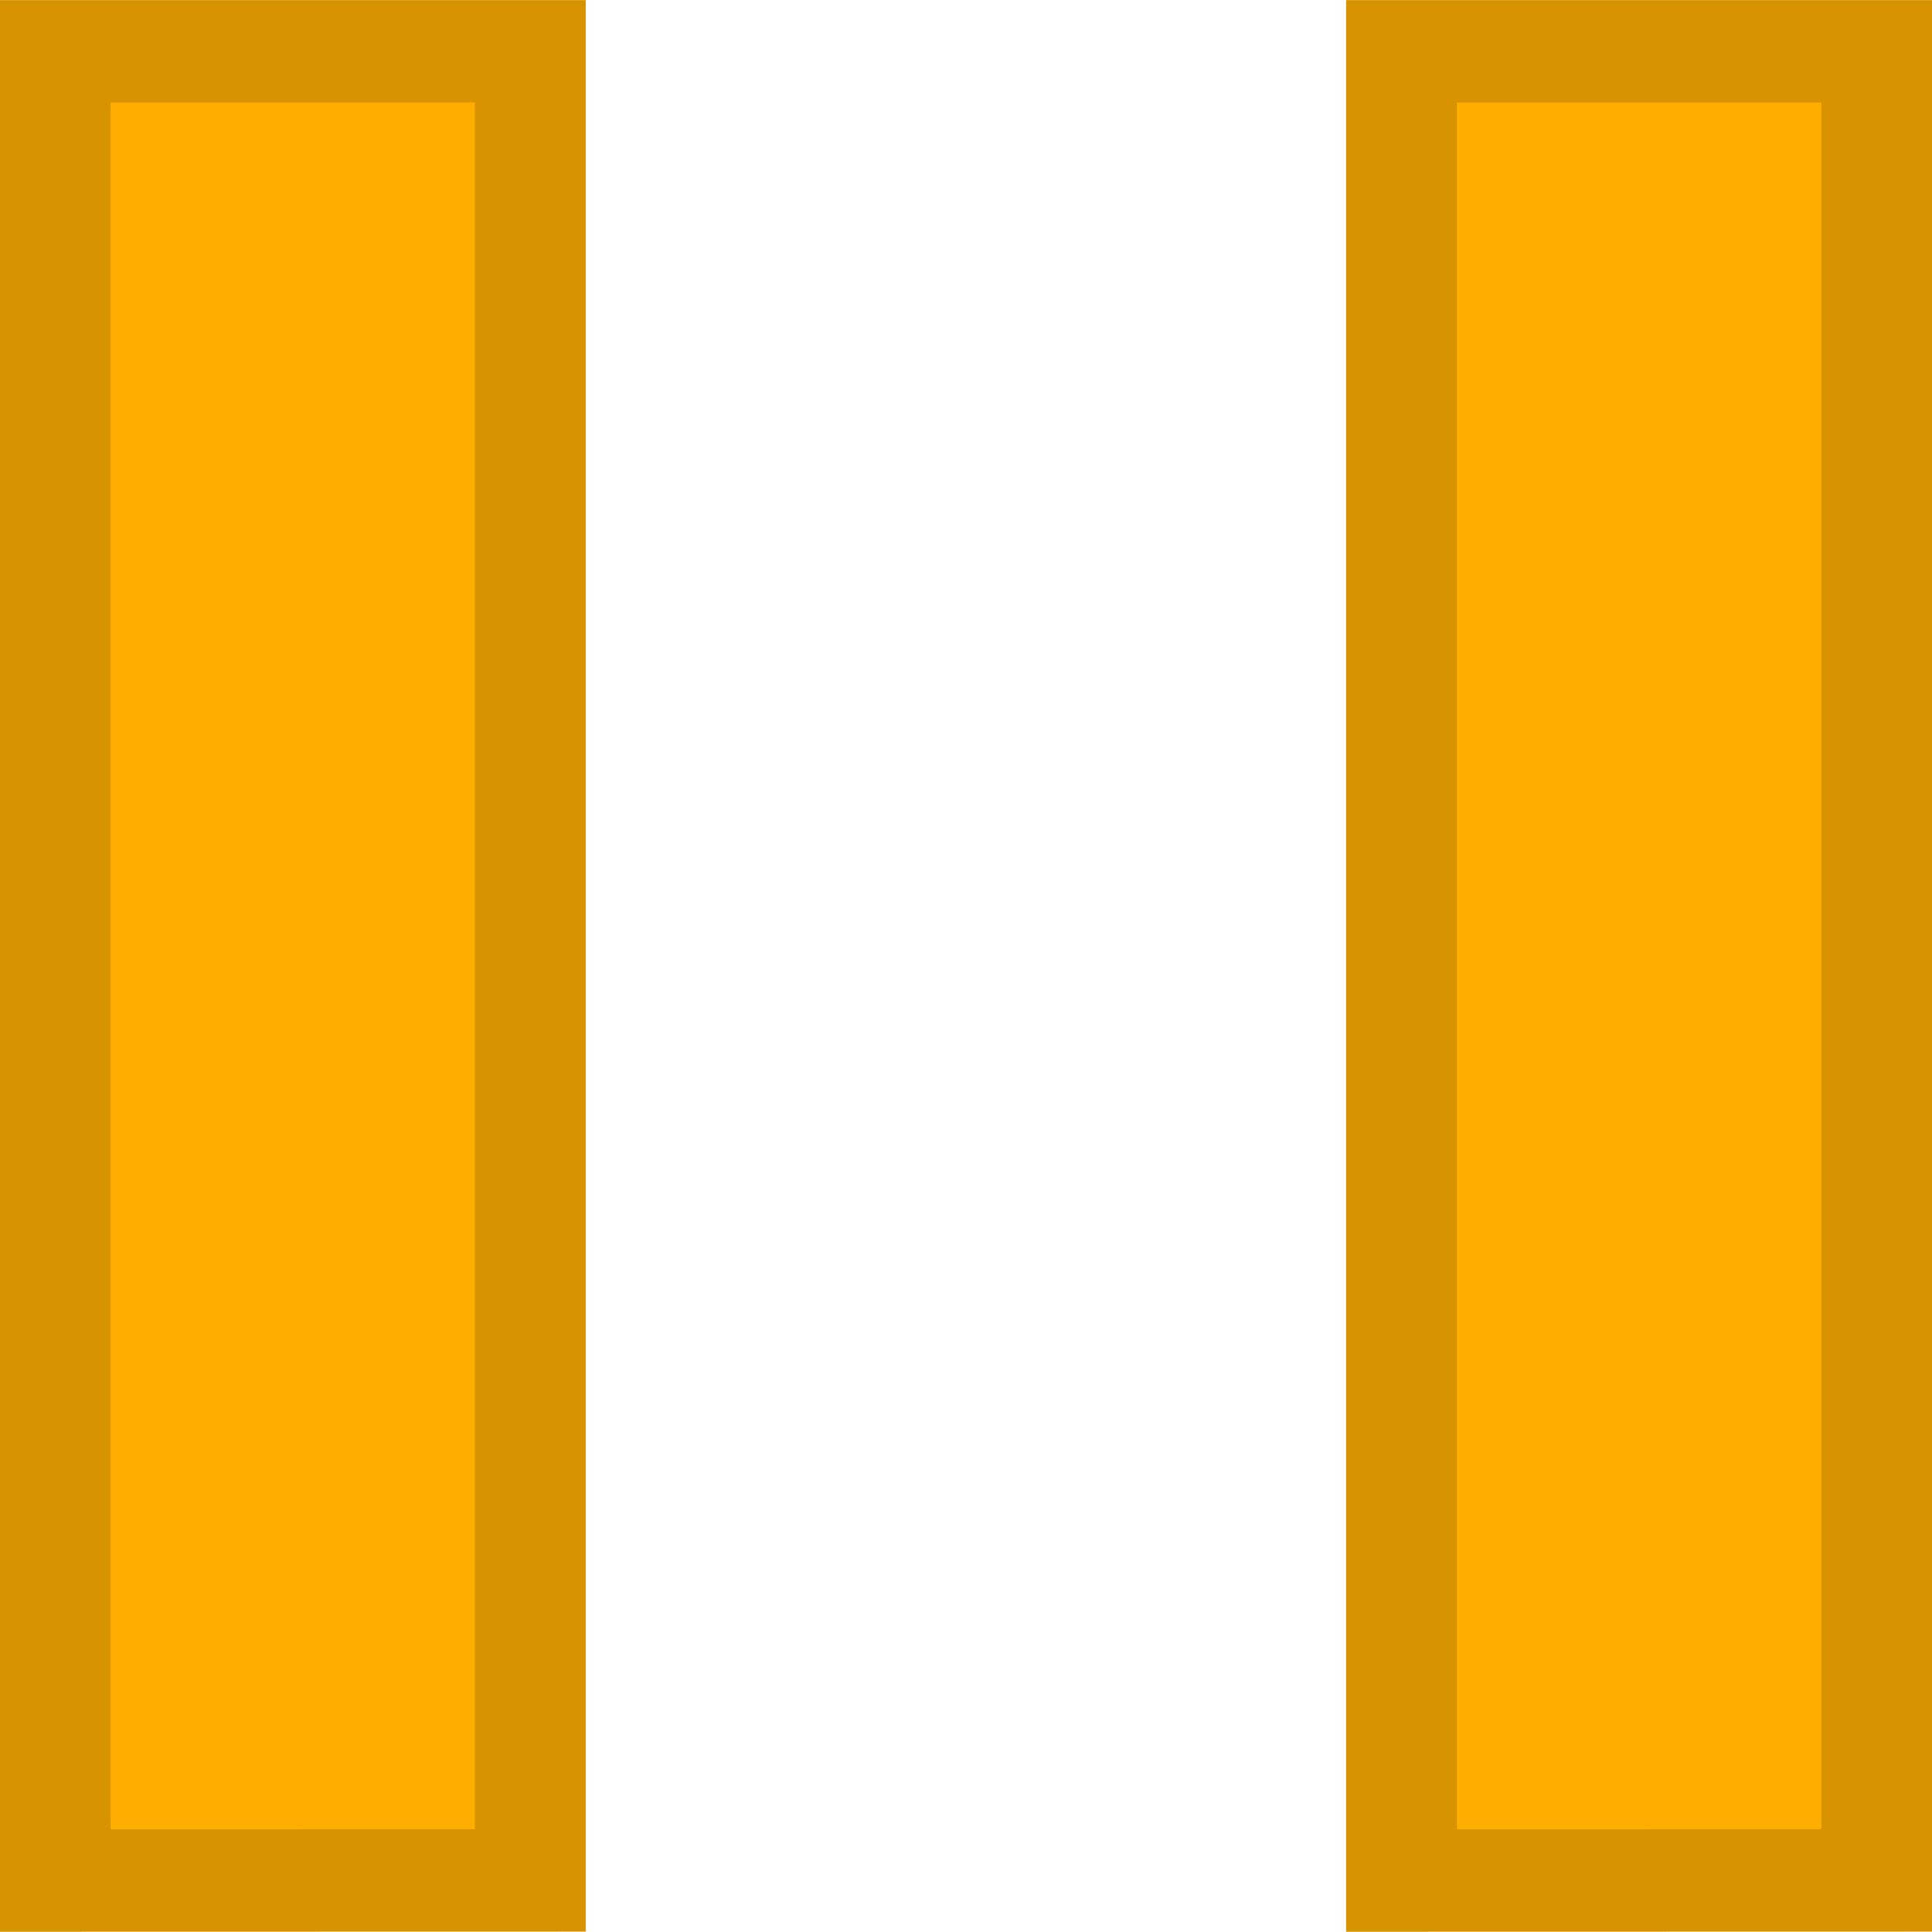
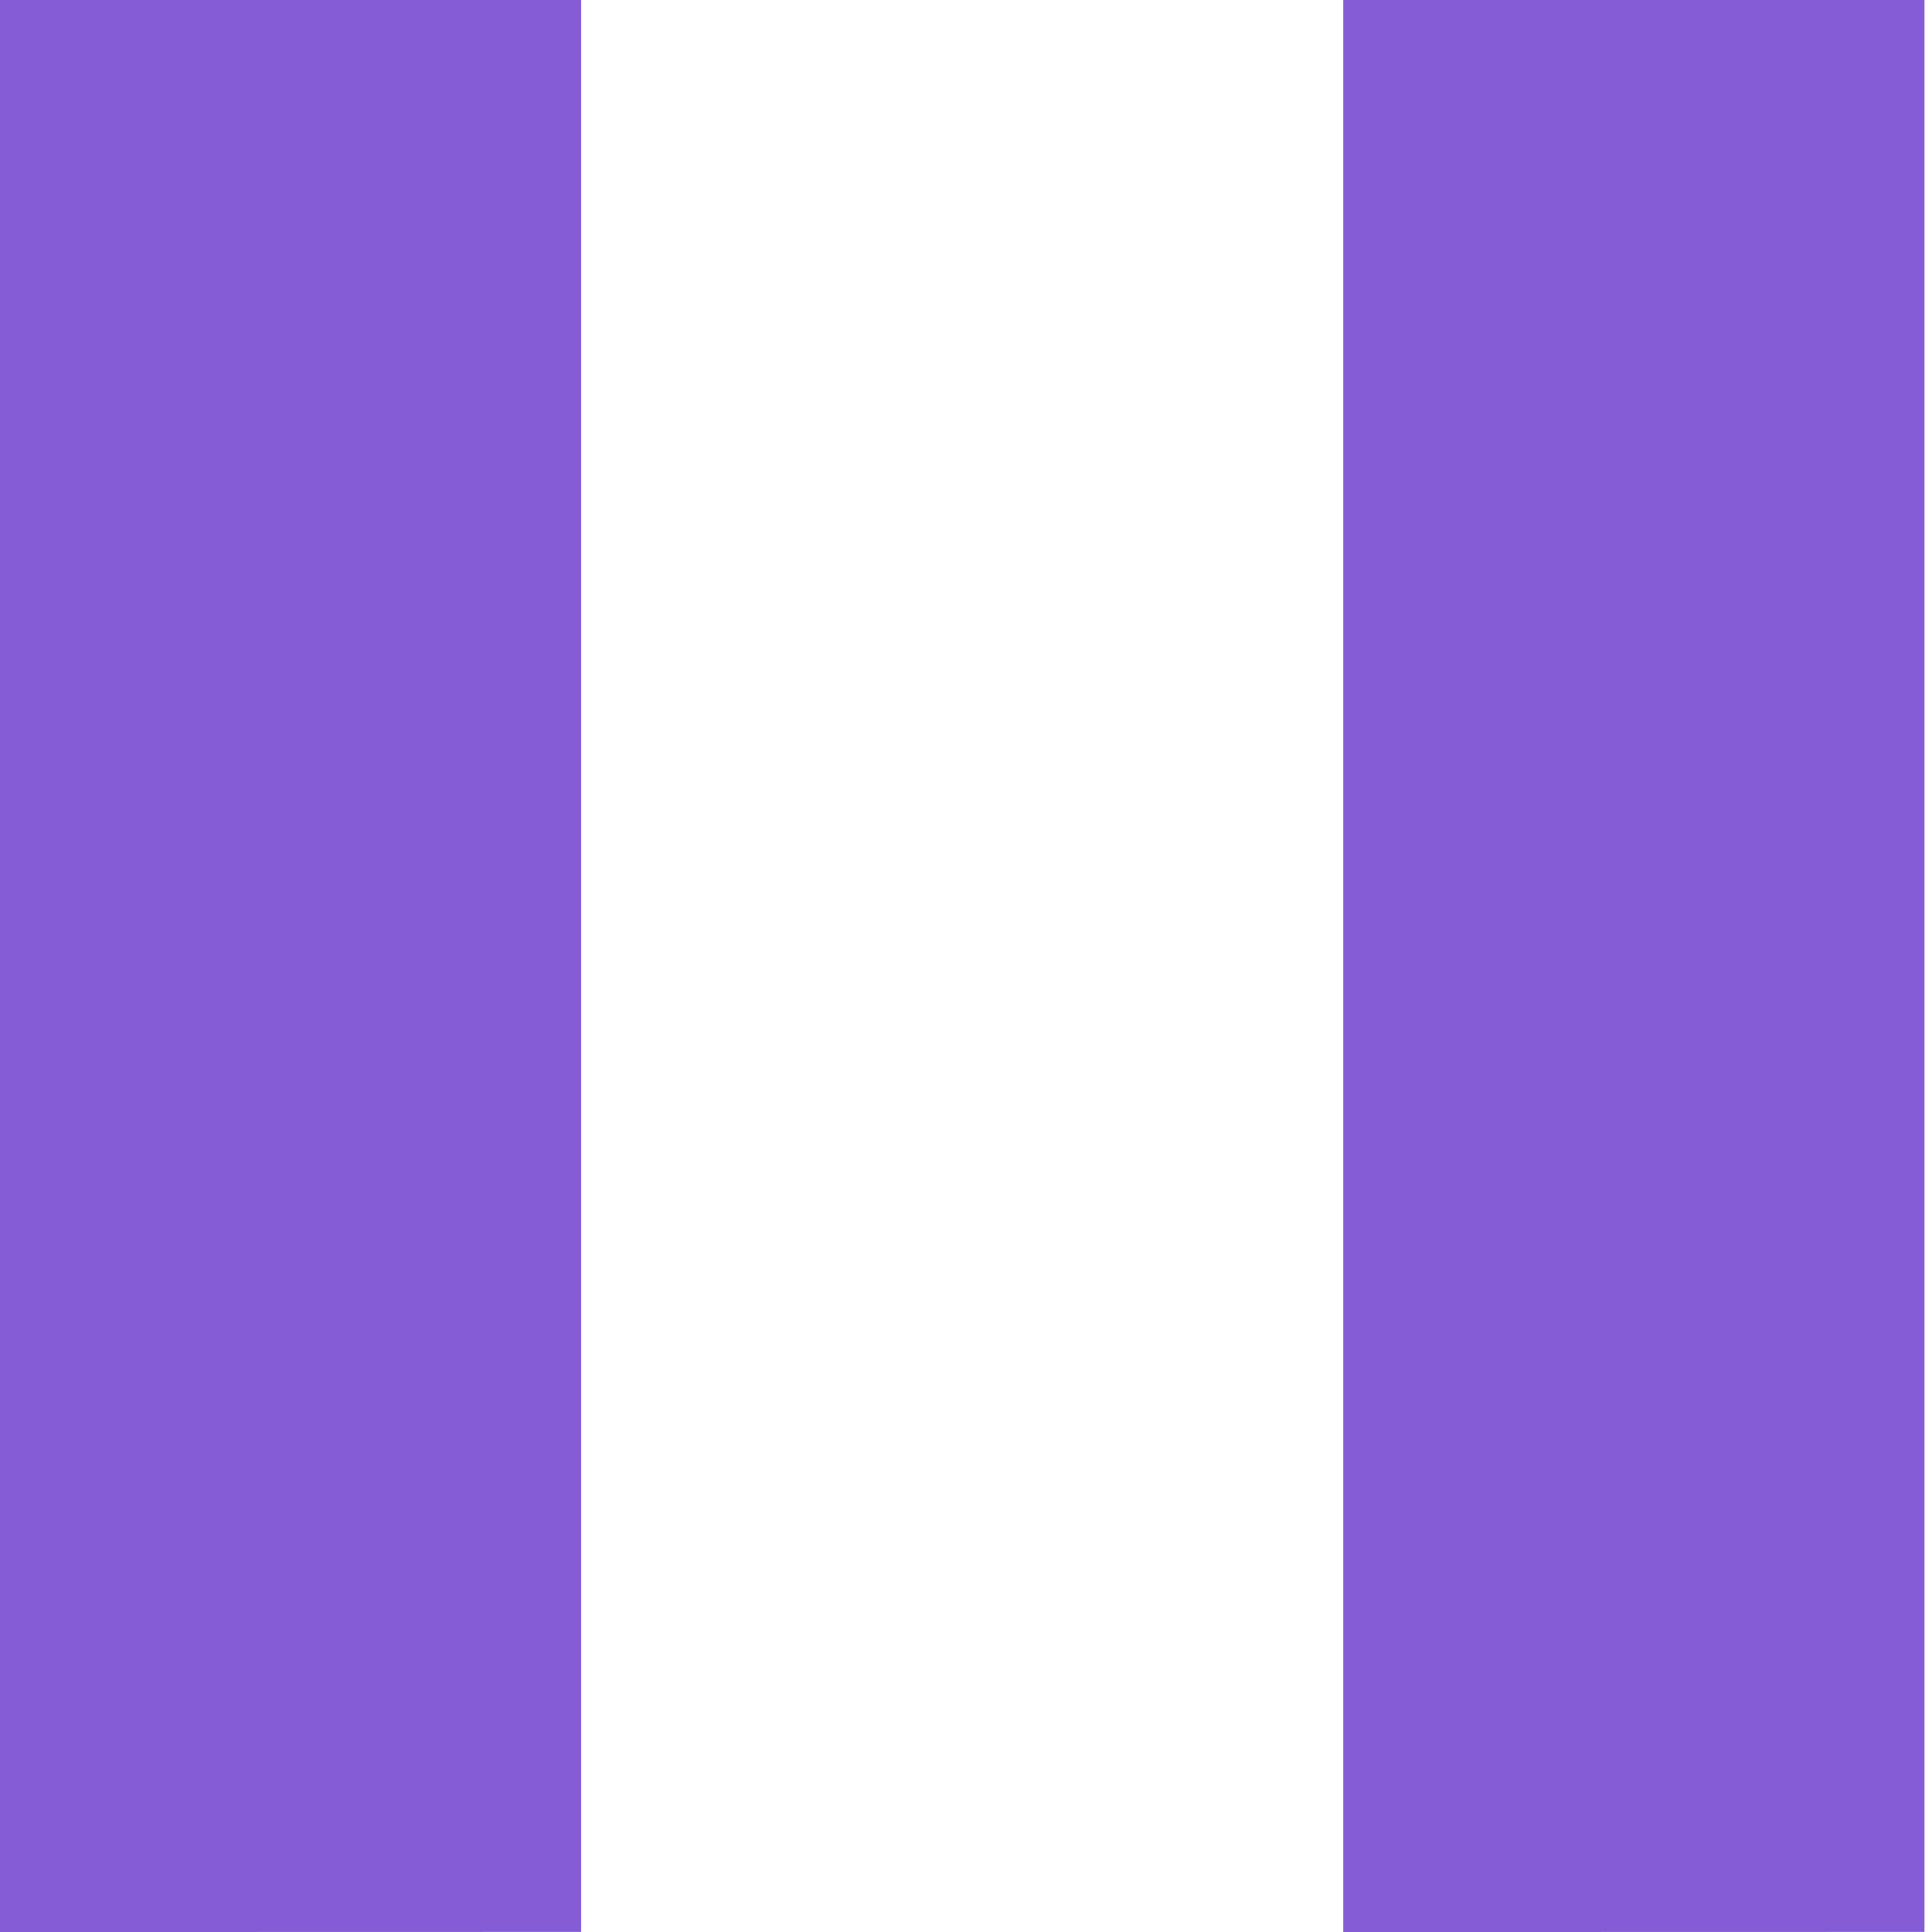
- <svg xmlns="http://www.w3.org/2000/svg" height="18" width="18">
-   <path d="M231.429 188.929V171.07h4.285v17.858zm12.142 0V171.07h4.286v17.858z" transform="matrix(1.03309 0 0 .95427 -238.573 -162.769)" data-paper-data="{&quot;isPaintingLayer&quot;:true}" fill="#ffae00" stroke="#d89400" stroke-miterlimit="10" style="mix-blend-mode:normal" />
+ <svg xmlns="http://www.w3.org/2000/svg" version="1.1" width="17.972" height="18.042" viewBox="0,0,17.972,18.042">
+   <g transform="translate(-231.0282,-170.9568)">
+     <g fill="#855cd6" stroke="#855cd6" stroke-miterlimit="10">
+       <path d="M231.528,188.499v-17.042h4.427v17.041zM244.072,188.499v-17.042h4.428v17.041z" />
+     </g>
+   </g>
</svg>
